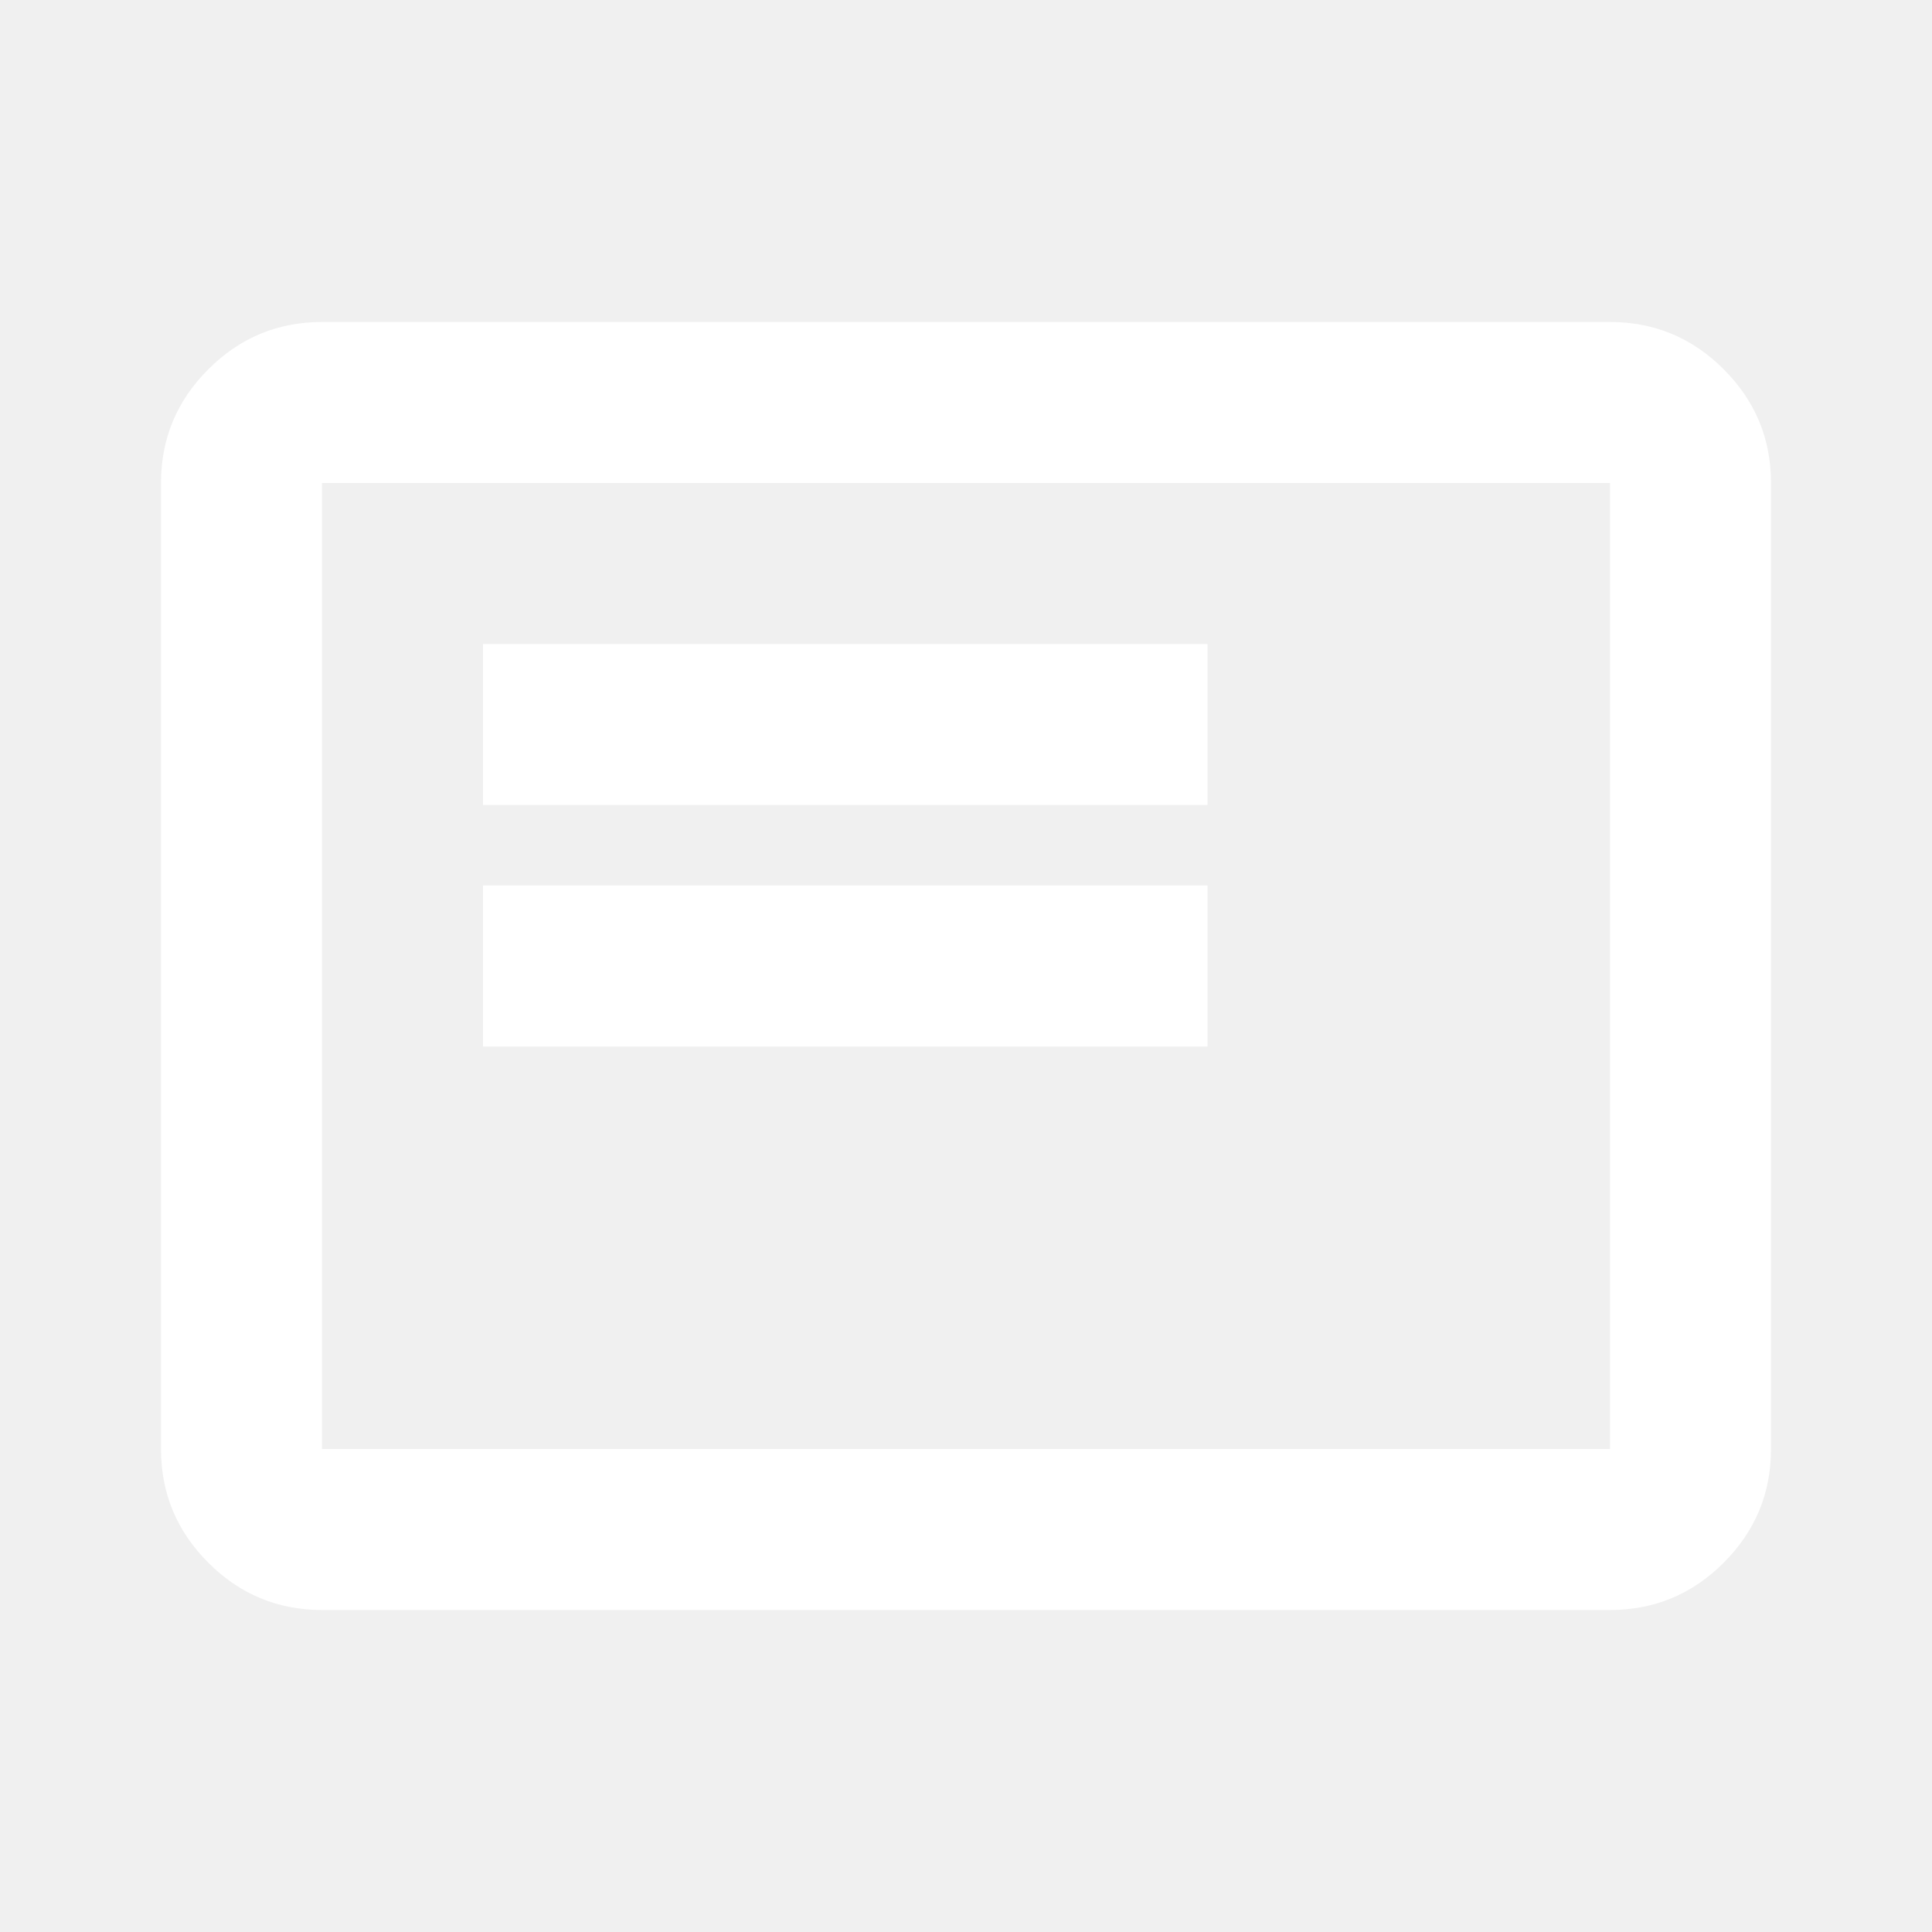
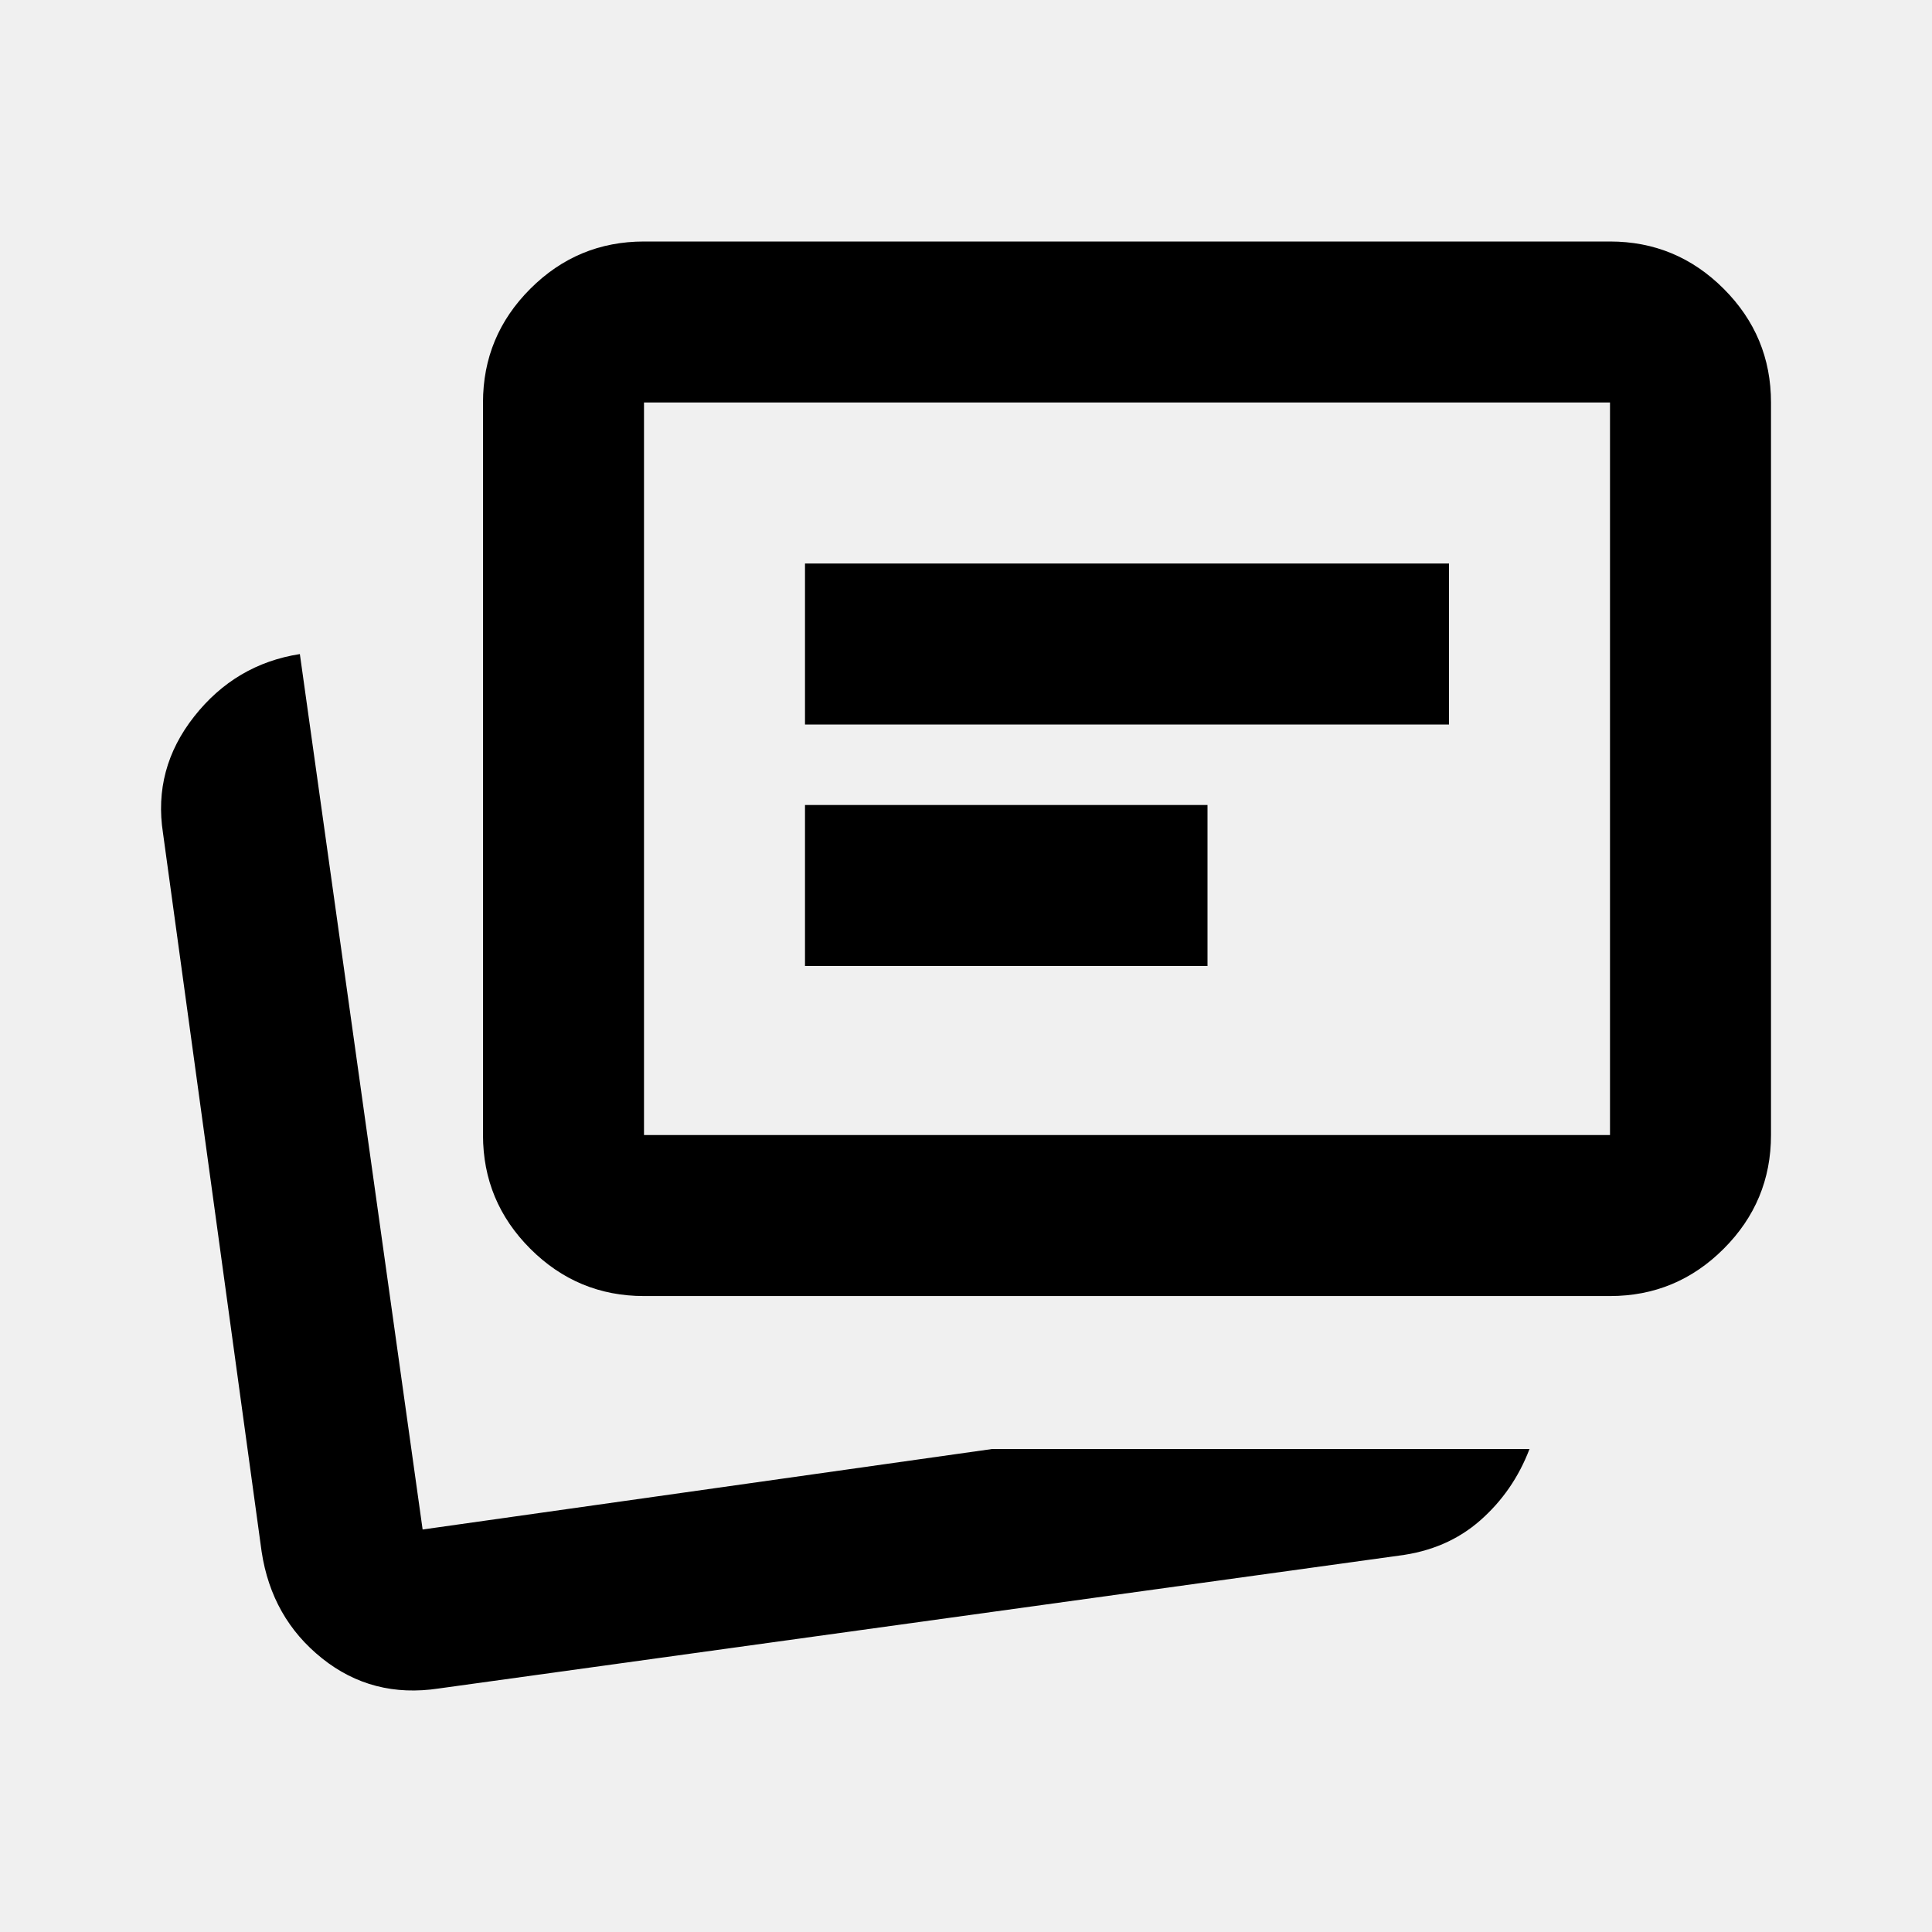
- <svg xmlns="http://www.w3.org/2000/svg" height="24px" viewBox="0 -960 960 960" width="24px" fill="#FFFFFF">
-   <path d="M240-440h360v-80H240v80Zm0-120h360v-80H240v80Zm-80 400q-33 0-56.5-23.5T80-240v-480q0-33 23.5-56.5T160-800h640q33 0 56.5 23.5T880-720v480q0 33-23.5 56.5T800-160H160Zm0-80h640v-480H160v480Zm0 0v-480 480Z" />
+ <svg xmlns="http://www.w3.org/2000/svg" height="24px" viewBox="0 -960 960 960" width="24px" fill="#000000">
+   <path d="M130-189 81-546q-5-32 15.5-58t52.5-31l61 435 283-40h267q-8 21-24.5 35.5T695-187l-477 66q-33 5-58-15t-30-53Zm190-127q-33 0-56.5-23.5T240-396v-364q0-33 23.5-56.5T320-840h480q33 0 56.5 23.5T880-760v364q0 33-23.5 56.5T800-316H320Zm0-80h480v-364H320v364Zm0 0v-364 364ZM210-200Zm190-400h320v-80H400v80Zm0 120h200v-80H400v80Z" />
</svg>
